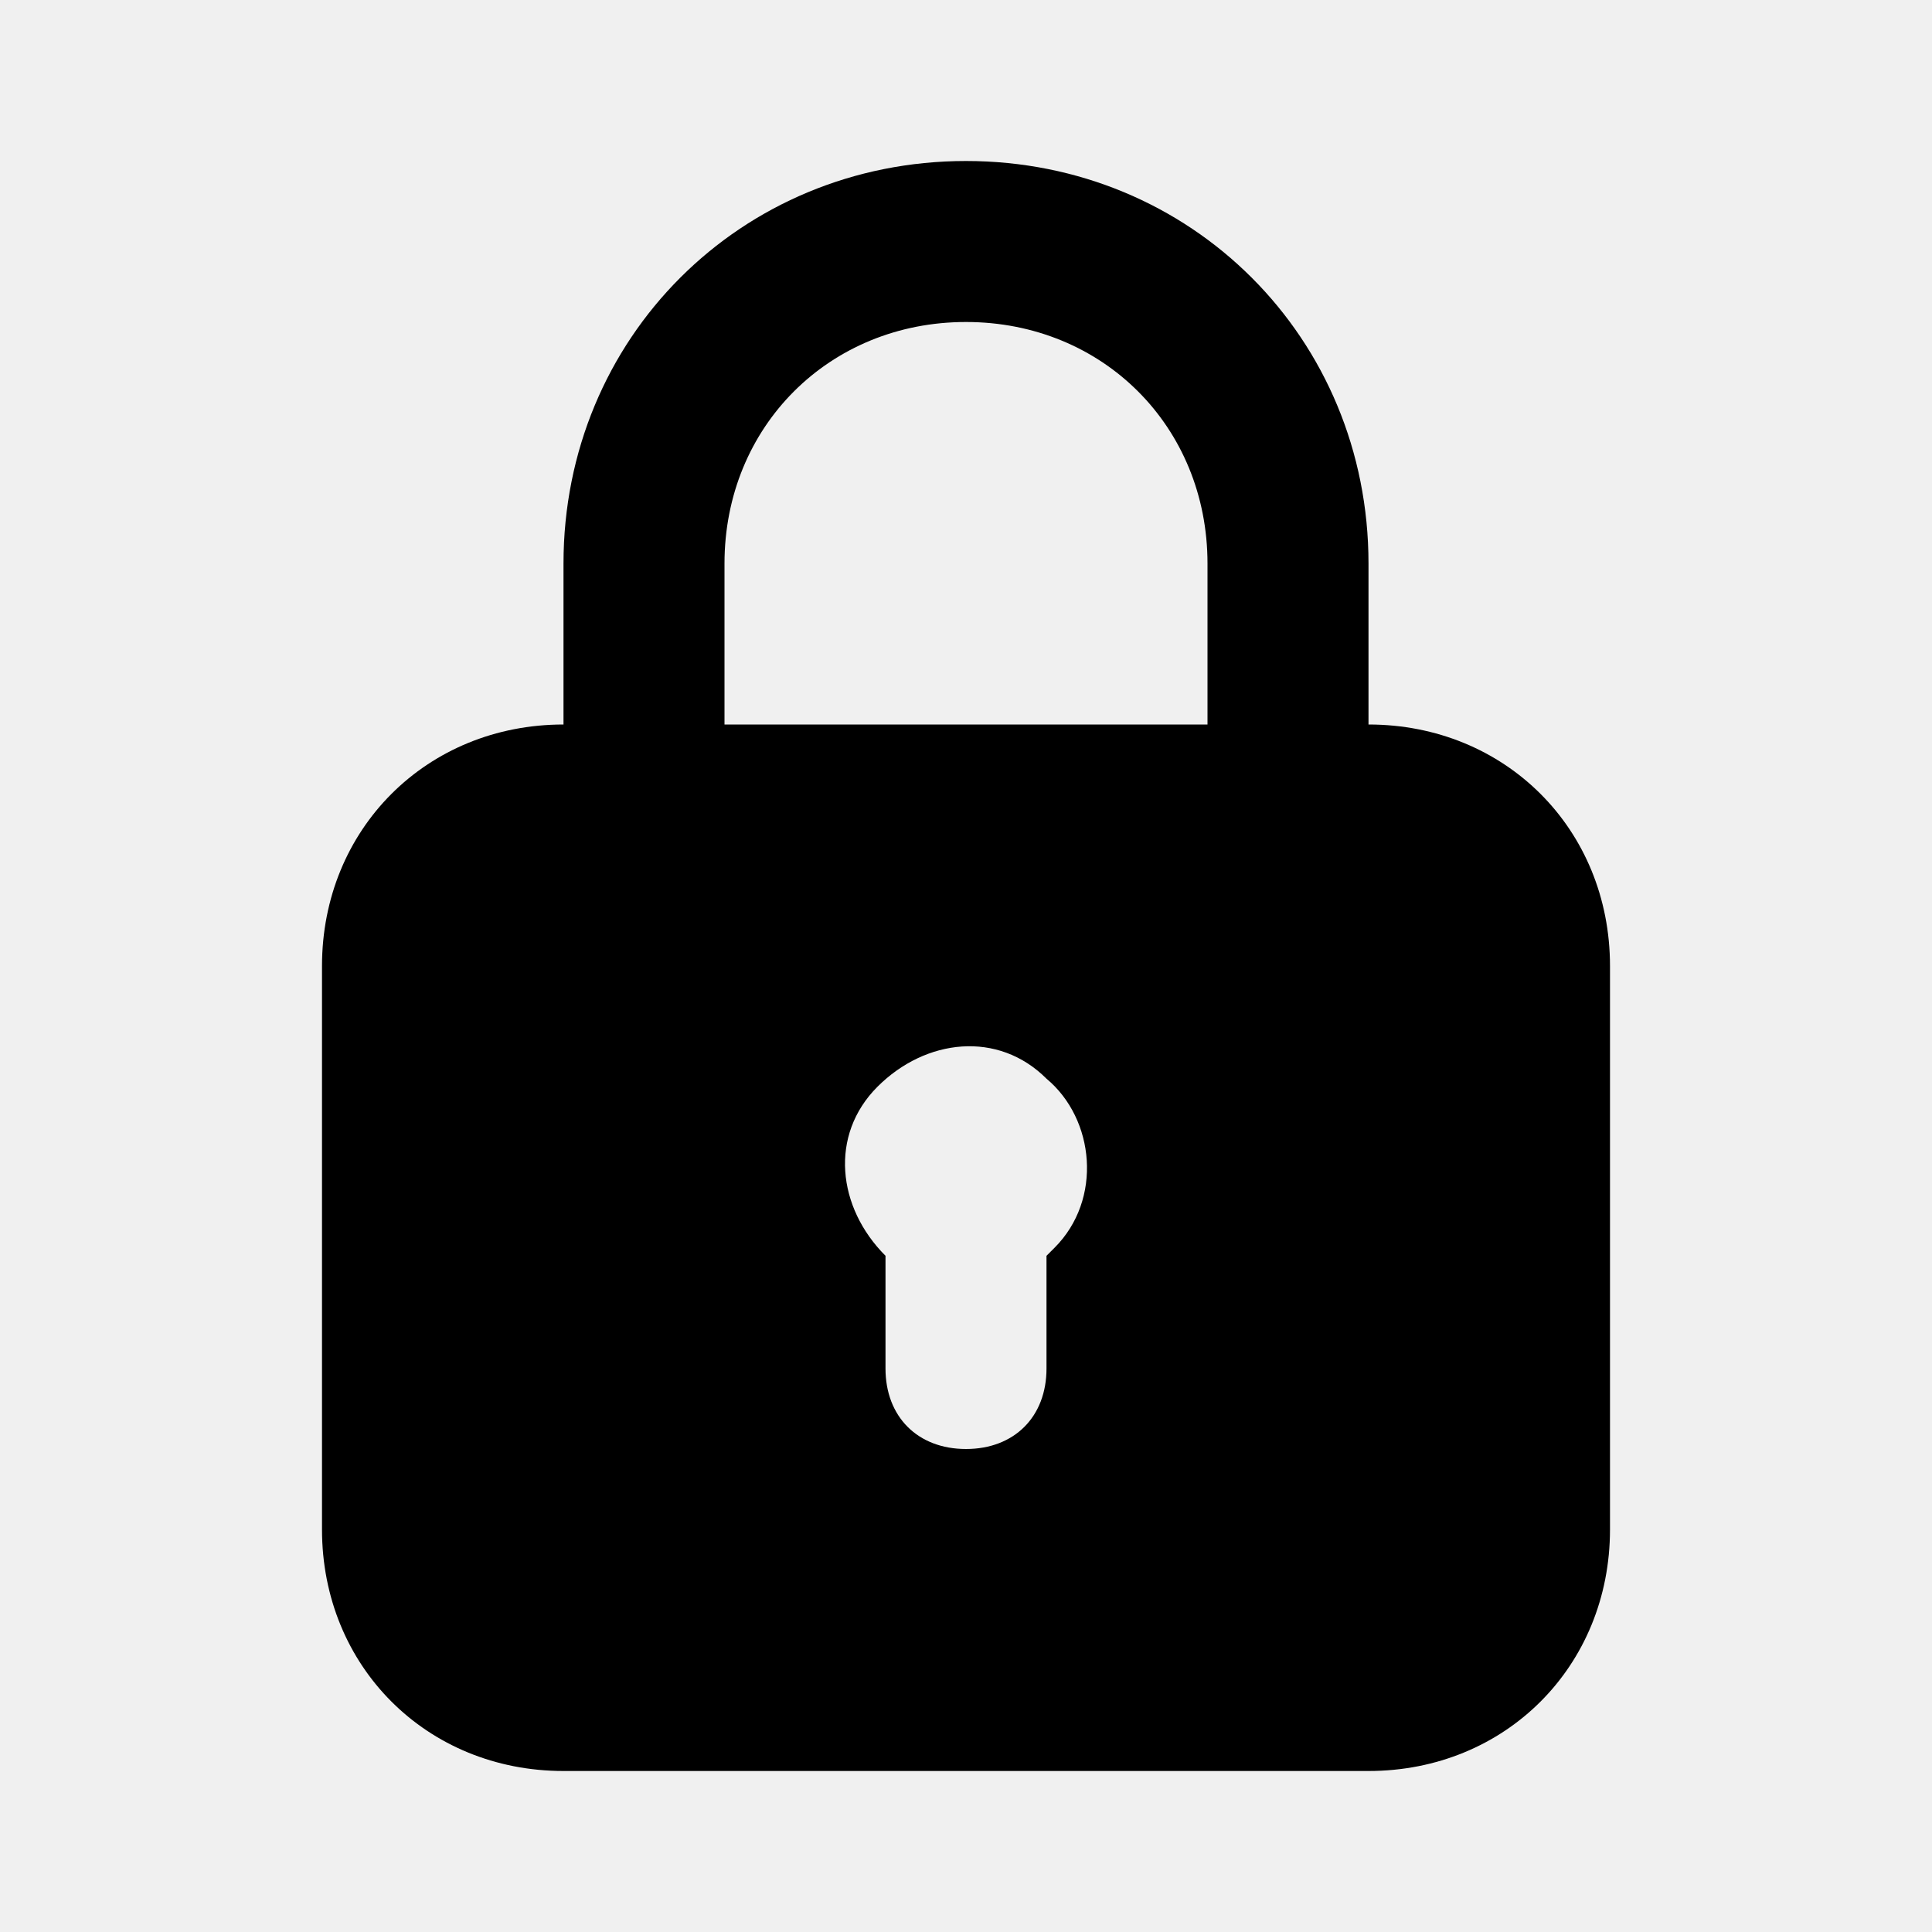
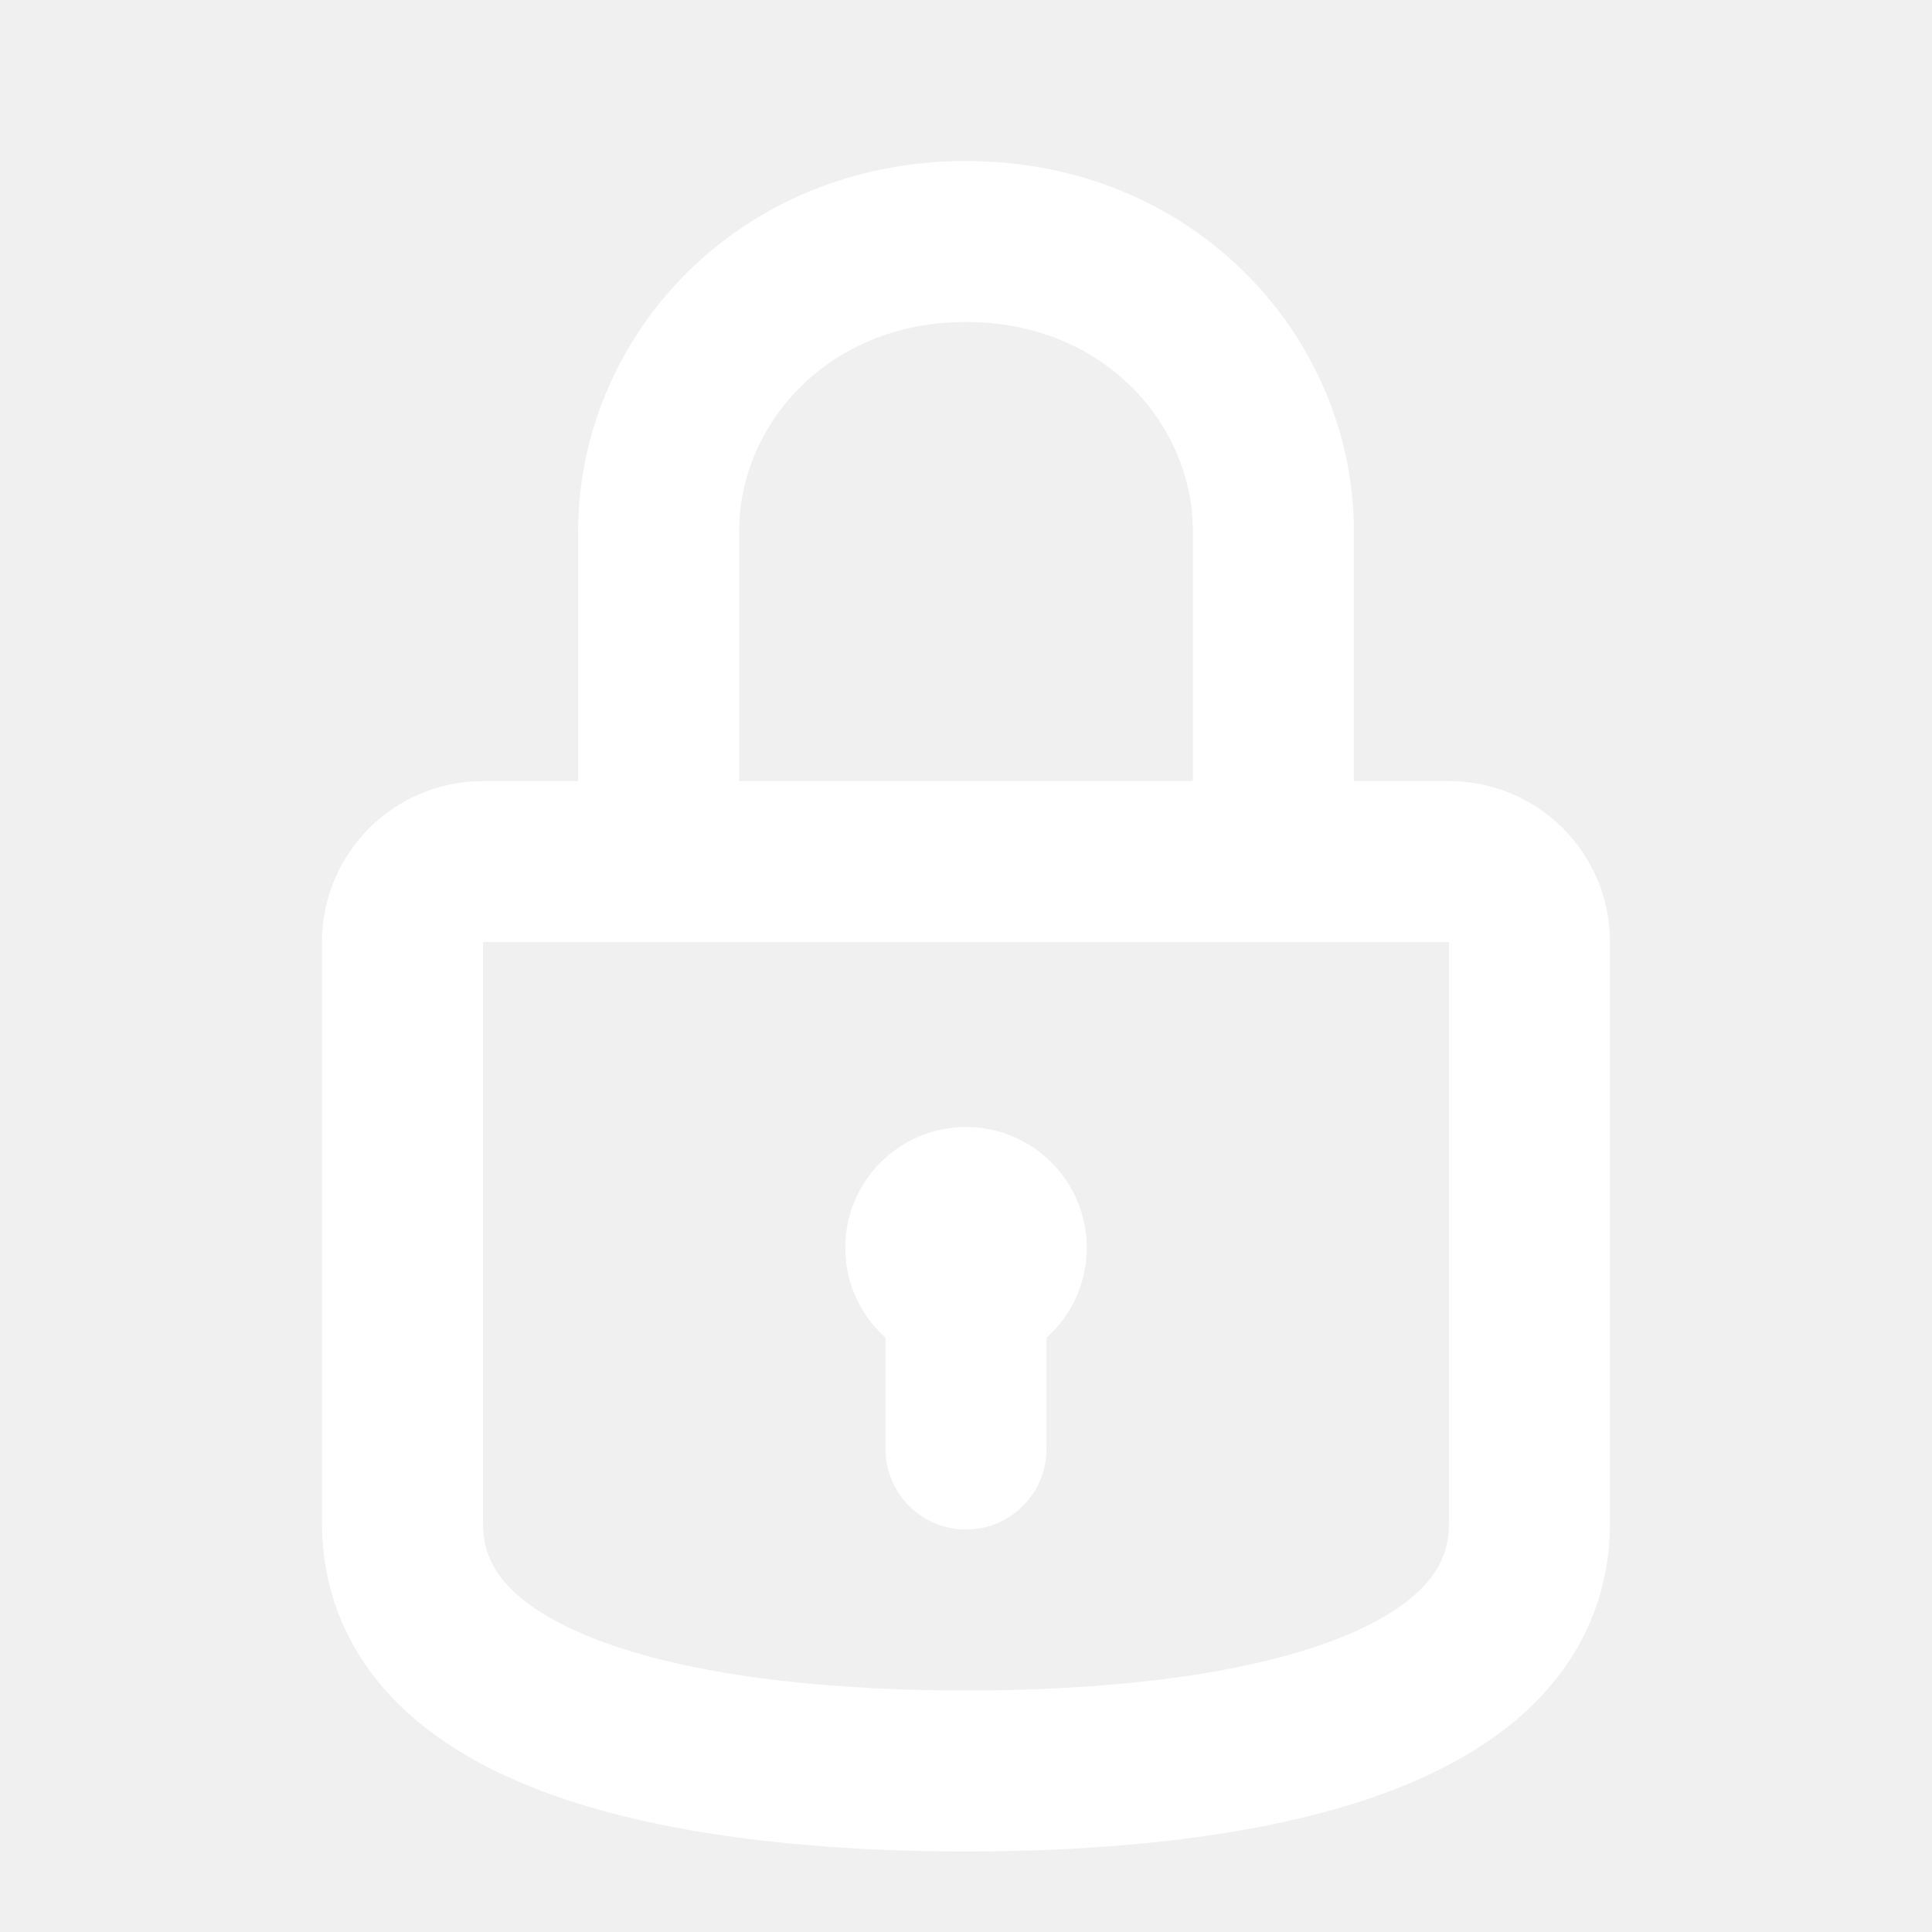
- <svg xmlns="http://www.w3.org/2000/svg" enable-background="new 0 0 24 24" viewBox="0 0 24 24">
-   <path d="M17,9V7c0-2.8-2.2-5-5-5S7,4.2,7,7v2c-1.7,0-3,1.3-3,3v7c0,1.7,1.3,3,3,3h10c1.7,0,3-1.3,3-3v-7C20,10.3,18.7,9,17,9z M9,7c0-1.7,1.3-3,3-3s3,1.3,3,3v2H9V7z M13.1,15.5c0,0-0.1,0.1-0.1,0.1V17c0,0.6-0.4,1-1,1s-1-0.4-1-1v-1.4c-0.6-0.6-0.7-1.5-0.1-2.1c0.6-0.6,1.5-0.7,2.1-0.1C13.6,13.9,13.7,14.9,13.1,15.5z" />
+ <svg xmlns="http://www.w3.org/2000/svg" width="800px" height="800px" viewBox="0 0 24 24" fill="none">
+   <g id="SVGRepo_bgCarrier" stroke-width="0" />
+   <g id="SVGRepo_tracerCarrier" stroke-linecap="round" stroke-linejoin="round" />
+   <g id="SVGRepo_iconCarrier">
+     <path d="M8.182 10.703H6C5.448 10.703 5 11.149 5 11.701C5 13.348 5 16.677 5 18.919C5 21.432 8.886 22 12 22C15.114 22 19 21.432 19 18.919C19 16.677 19 13.348 19 11.701C19 11.149 18.552 10.703 18 10.703H15.818M8.182 10.703C8.182 10.703 8.182 8.135 8.182 6.595C8.182 4.746 9.709 3 12 3C14.291 3 15.818 4.746 15.818 6.595C15.818 8.135 15.818 10.703 15.818 10.703M8.182 10.703H15.818" stroke="#ffffff" stroke-width="2" stroke-linecap="round" stroke-linejoin="round" />
+     <path fill-rule="evenodd" clip-rule="evenodd" d="M13 16.618V18C13 18.552 12.552 19 12 19C11.448 19 11 18.552 11 18V16.618C10.693 16.343 10.5 15.944 10.5 15.5C10.5 14.672 11.172 14 12 14C12.828 14 13.5 14.672 13.5 15.5C13.5 15.944 13.307 16.343 13 16.618Z" fill="#ffffff" />
+   </g>
</svg>
